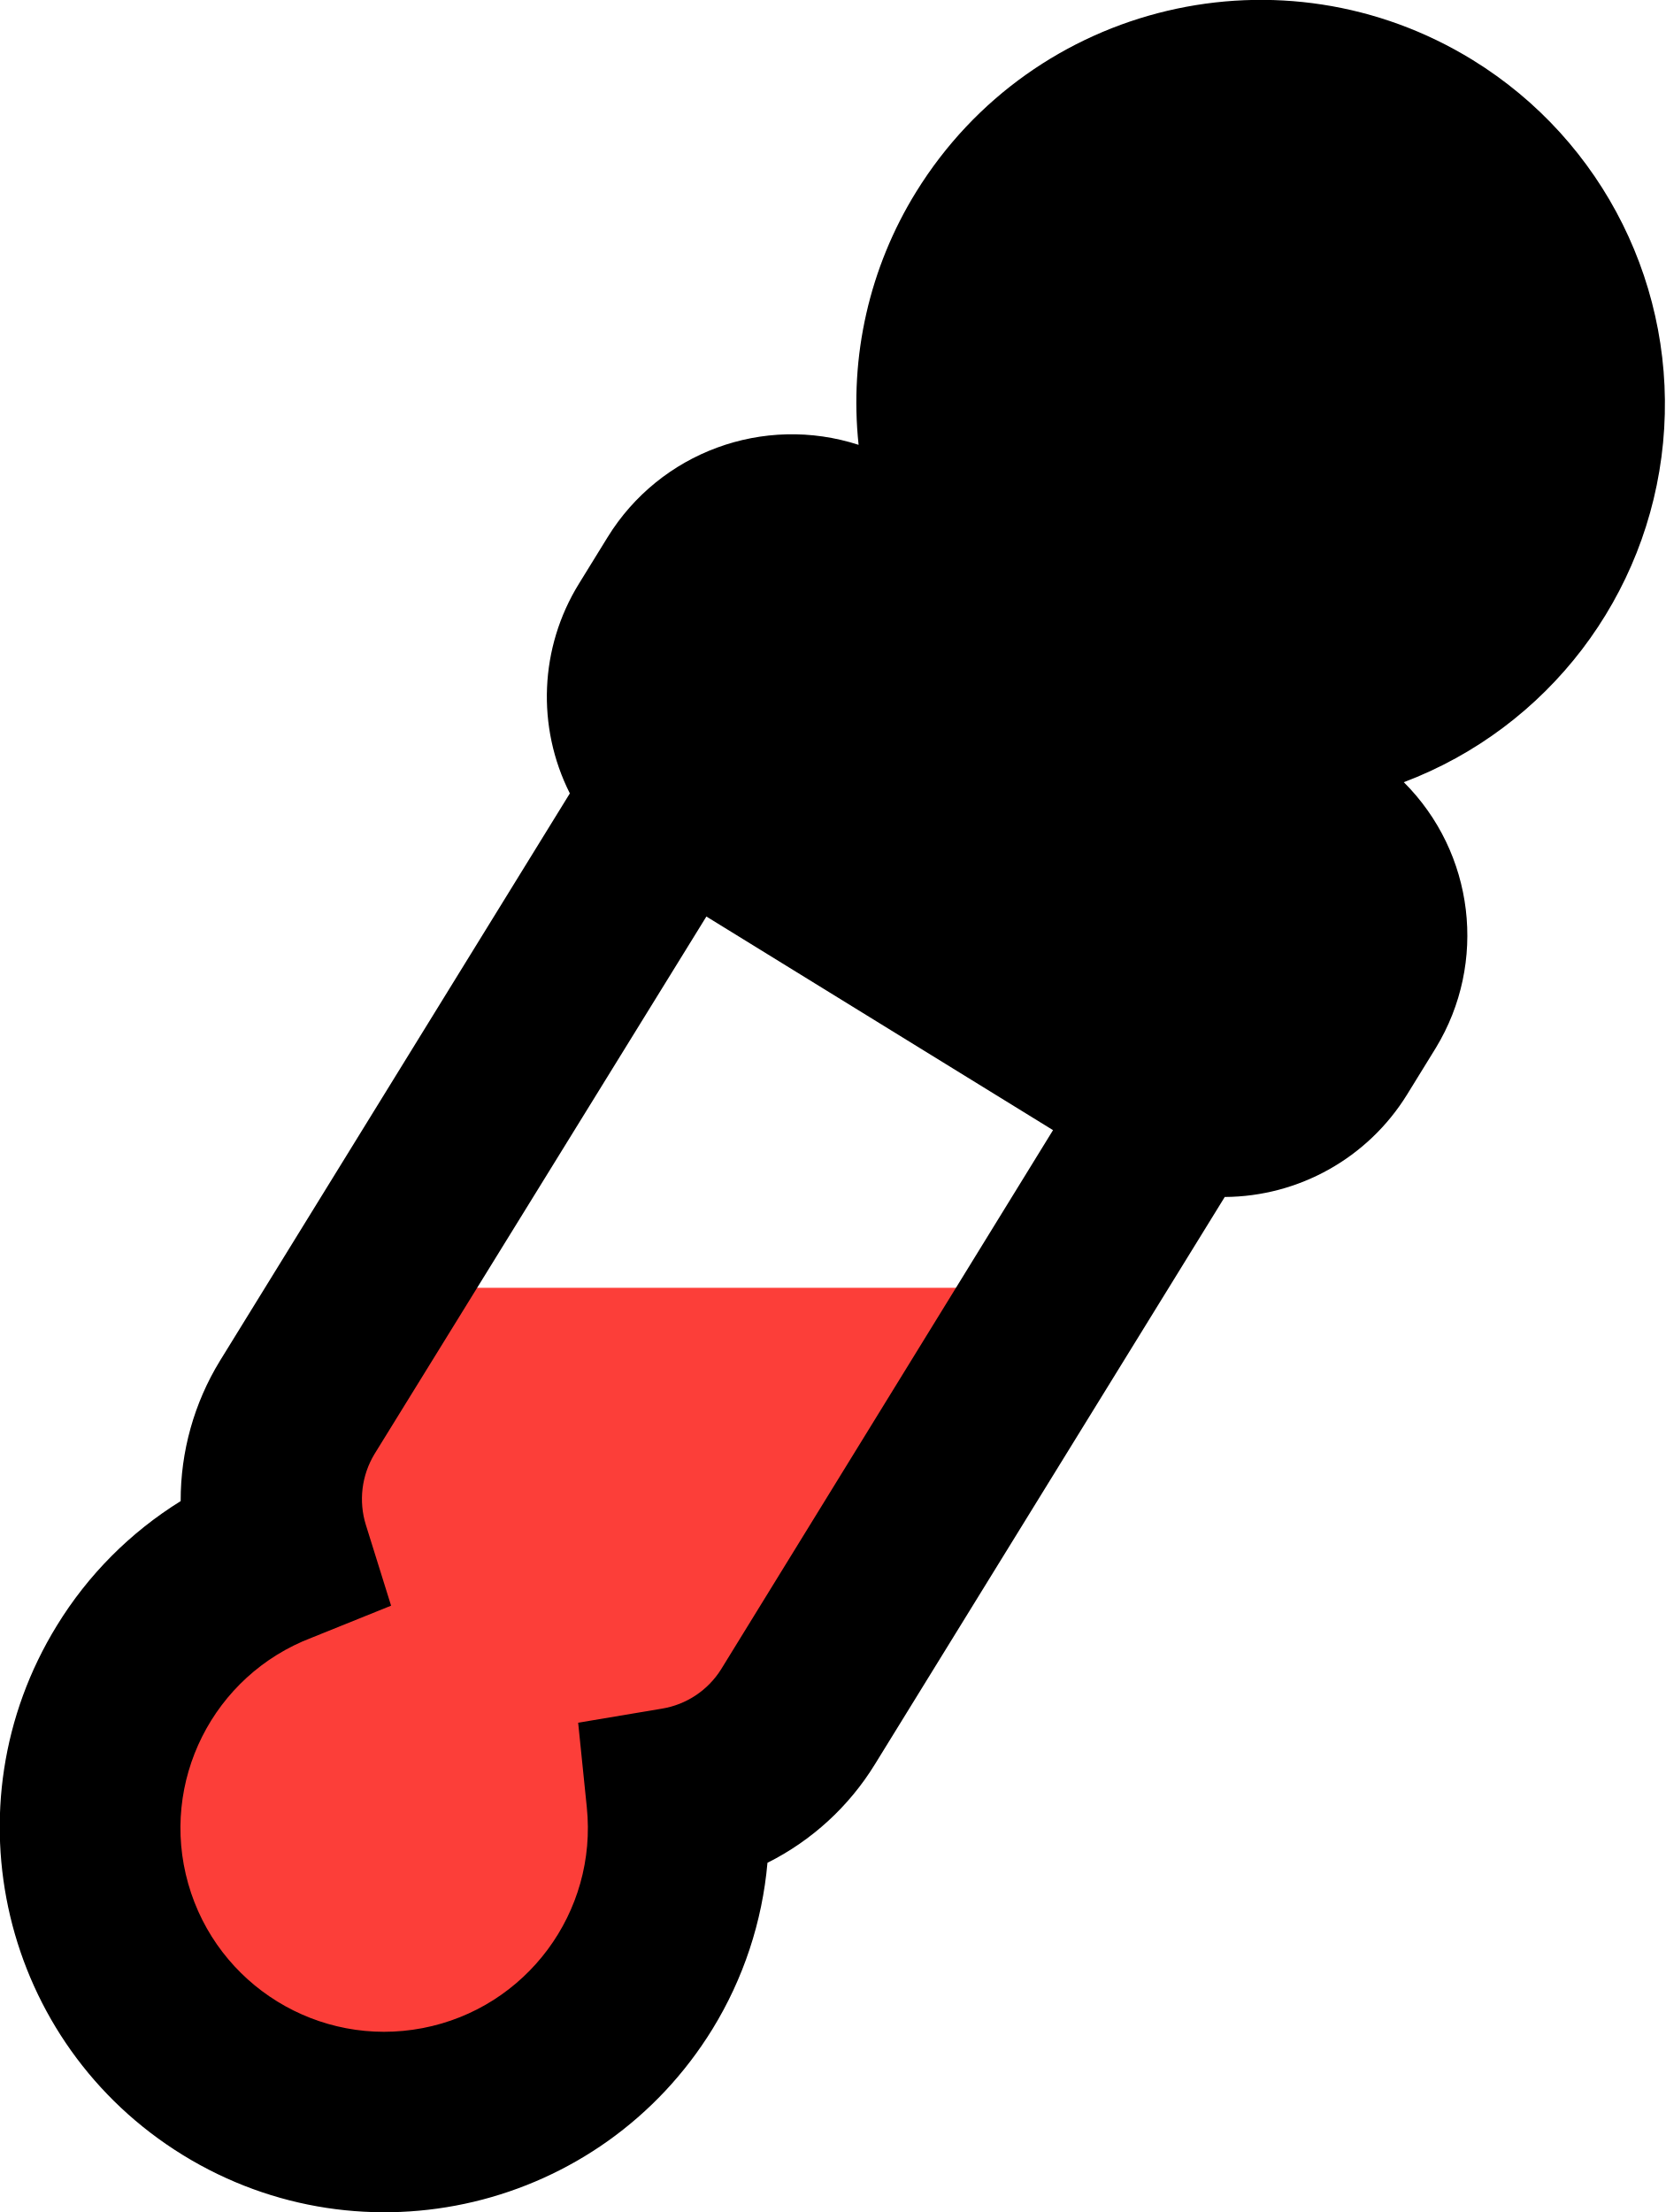
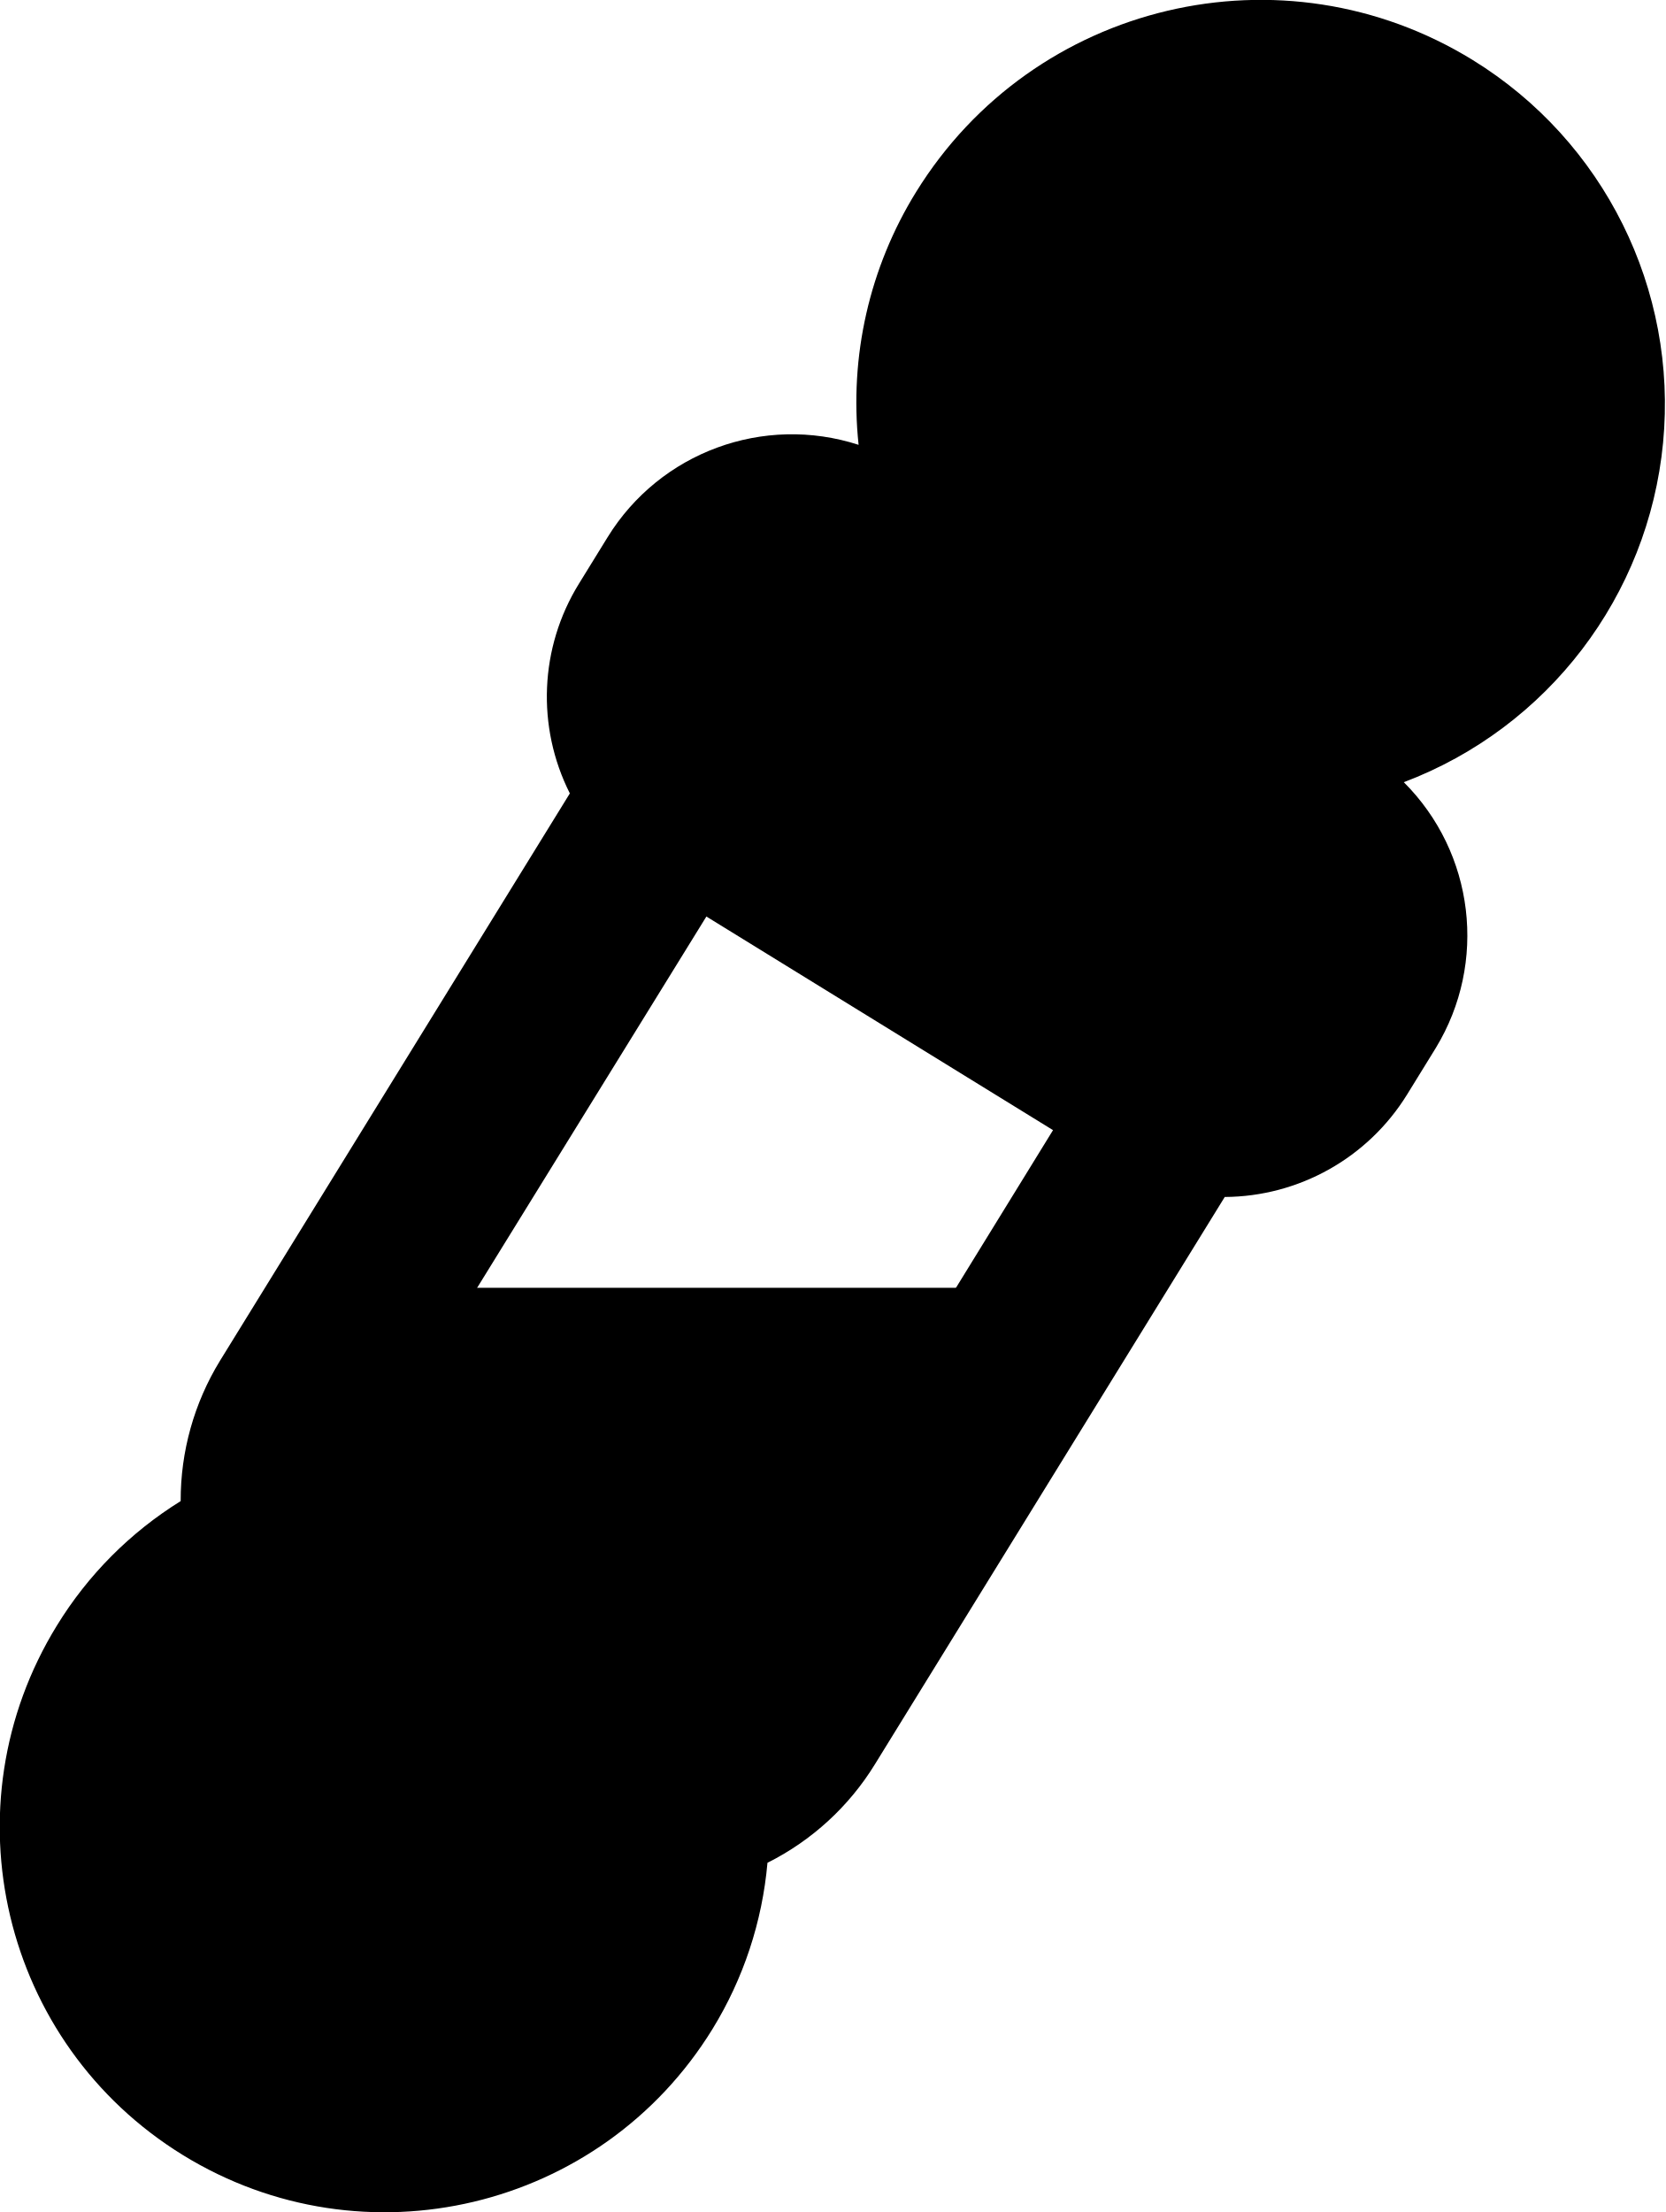
<svg xmlns="http://www.w3.org/2000/svg" viewBox="0 0 52.08 69.17">
  <defs>
-     <style>.cls-1{fill:#fc3e39;}</style>
+     <style>.cls-1{fill:currentColor;}</style>
  </defs>
  <g id="레이어_2" data-name="레이어 2">
    <g id="레이어_1-2" data-name="레이어 1">
      <path class="cls-1" d="M10.78,44.78a4.09,4.09,0,0,0-.42,3.36l.4,1.27-1.24.48a7.63,7.63,0,0,0-3.84,3.17A7.78,7.78,0,0,0,14.1,64.71,7.76,7.76,0,0,0,20,56.37L19.9,55l1.31-.22A4.07,4.07,0,0,0,24,52.94l7.8-12.67H13.55Z" />
      <path d="M46.06,1.88A12.66,12.66,0,0,0,28.65,6a12.51,12.51,0,0,0-1.8,7.91A6.77,6.77,0,0,0,19,16.8l-.9,1.46a6.72,6.72,0,0,0-.28,6.55L6.88,42.55a8.35,8.35,0,0,0-1.23,4.39,11.89,11.89,0,0,0-3.87,3.89,12,12,0,0,0,20.5,12.62A11.93,11.93,0,0,0,24,58.25a8.31,8.31,0,0,0,3.36-3.08L38.3,37.43A6.75,6.75,0,0,0,44,34.23l.9-1.46a6.77,6.77,0,0,0-1-8.31A12.64,12.64,0,0,0,46.06,1.88ZM22.55,52.2a2.7,2.7,0,0,1-1.85,1.23l-2.62.44.27,2.64a6.37,6.37,0,1,1-8.6-5.3l2.48-1-.79-2.53a2.72,2.72,0,0,1,.27-2.21L22.09,28.66l10.84,6.68Z" />
    </g>
  </g>
</svg>
